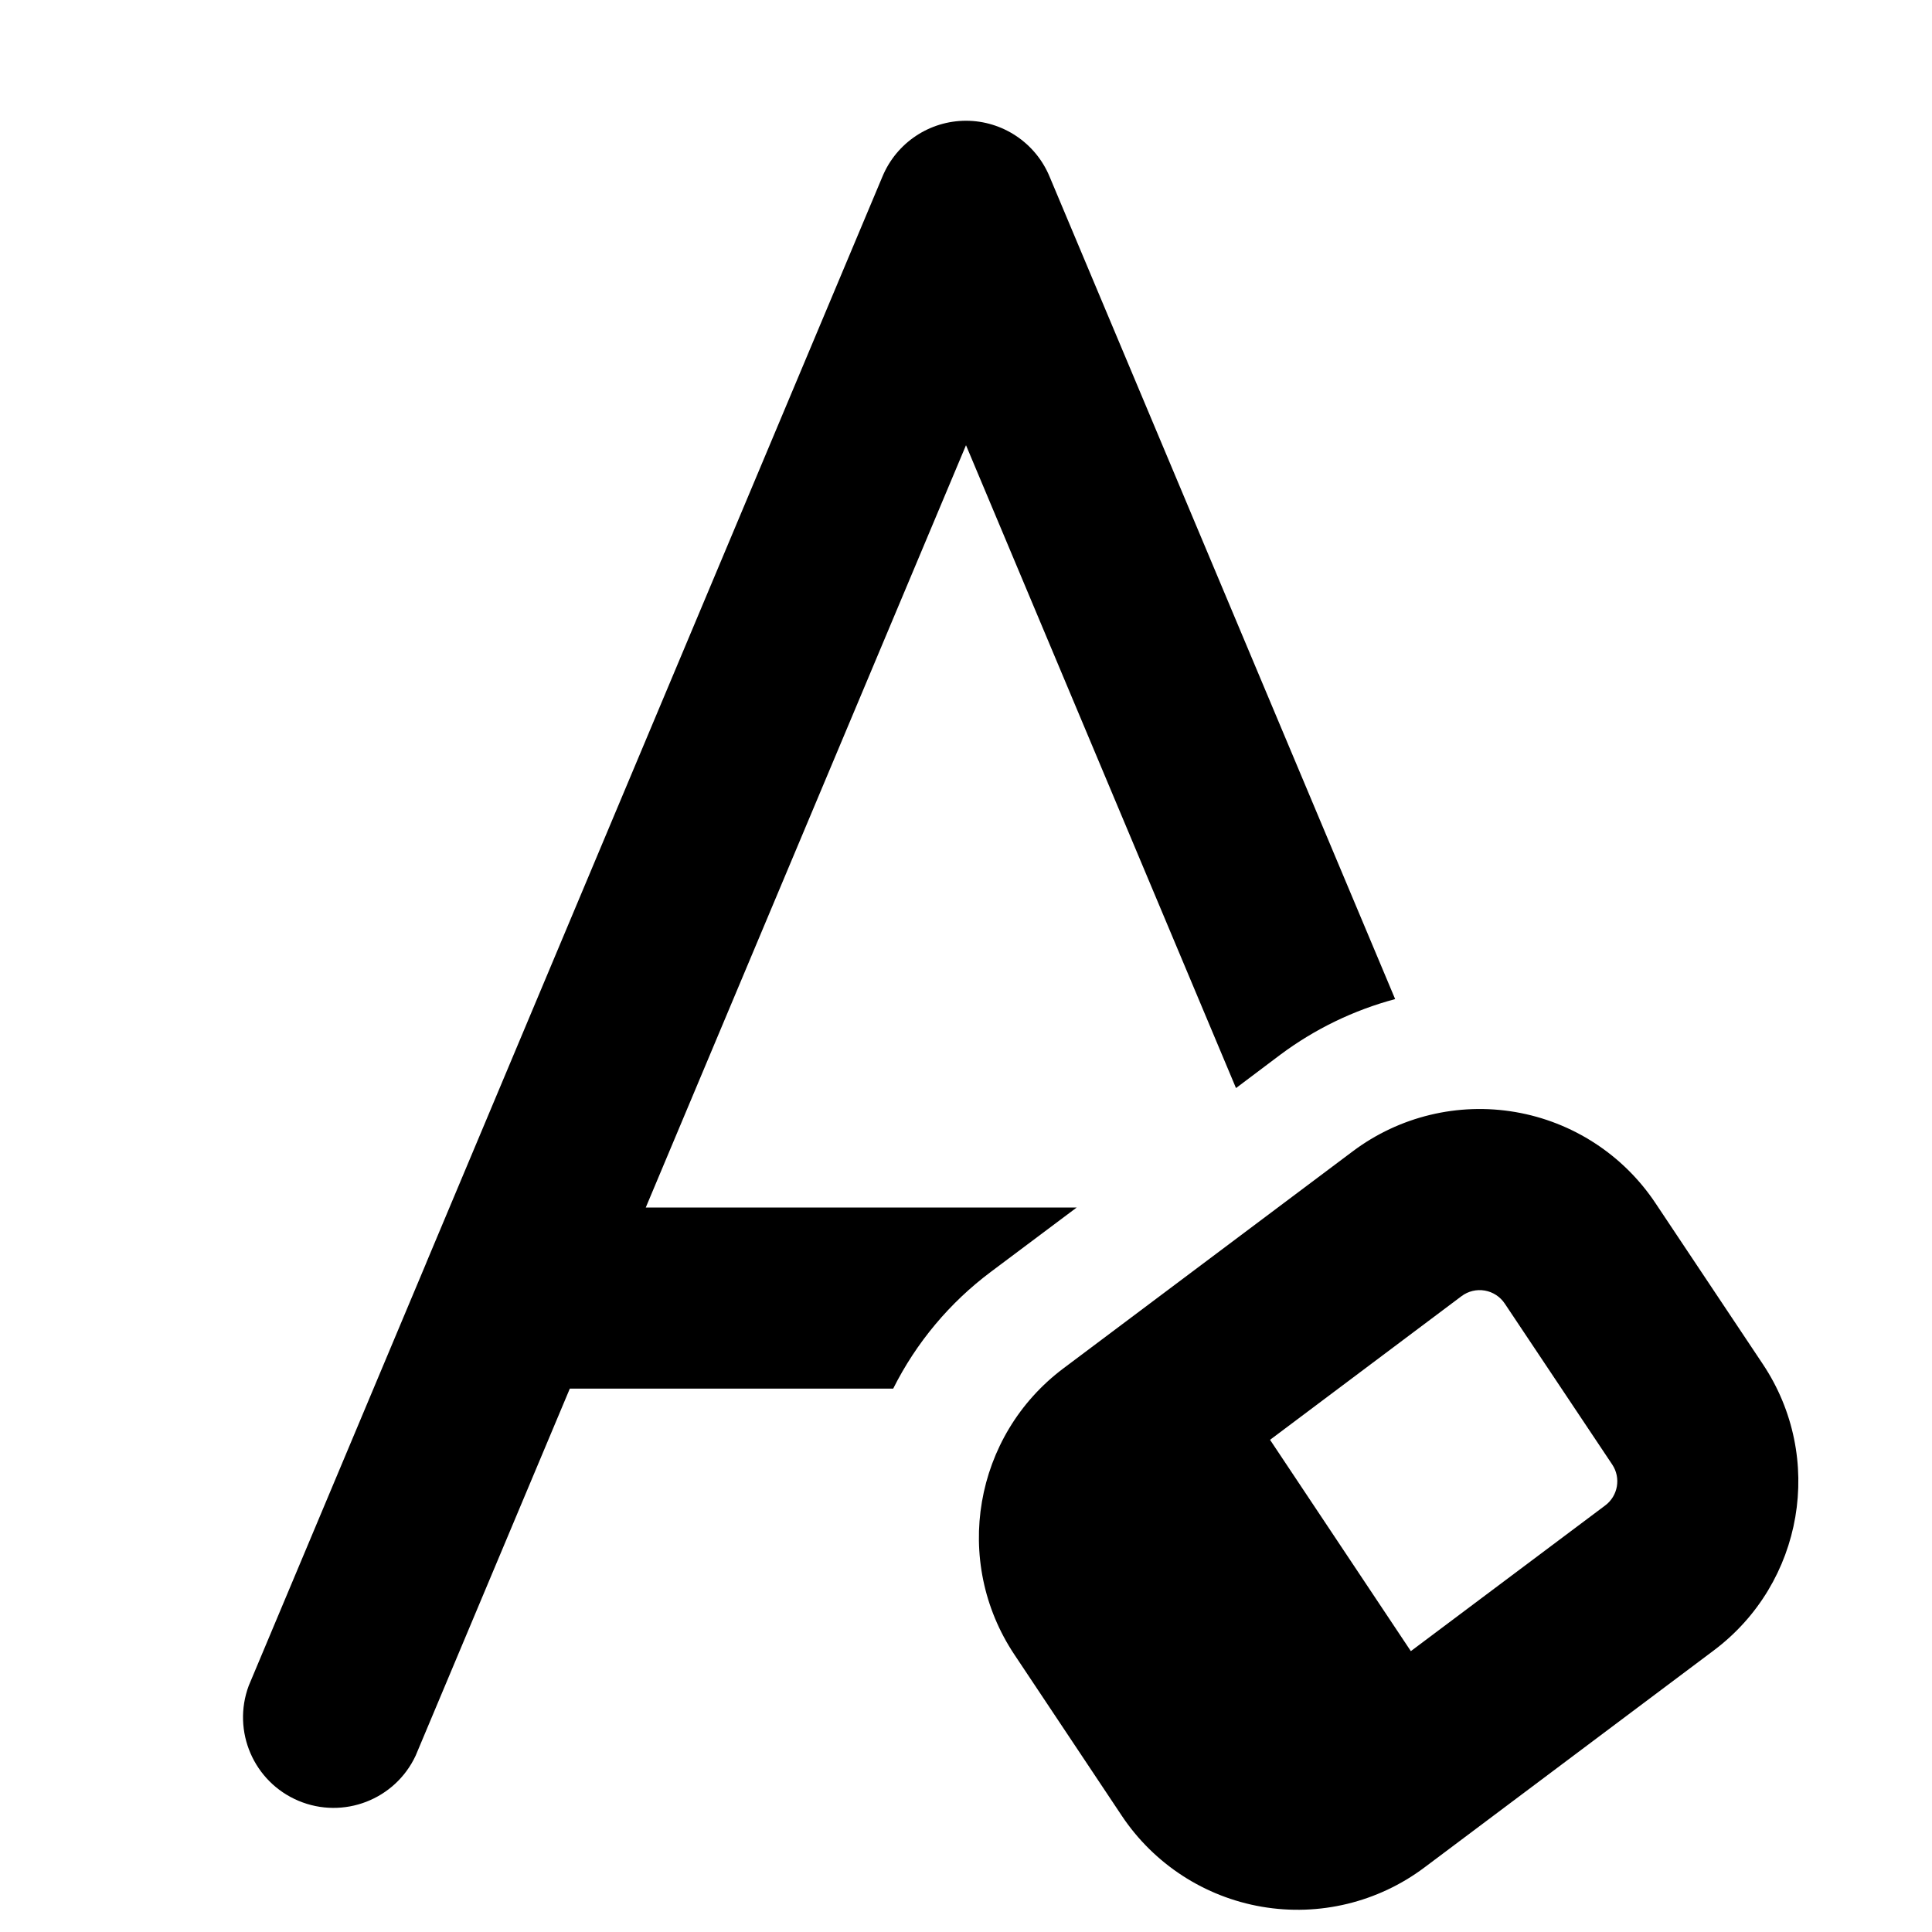
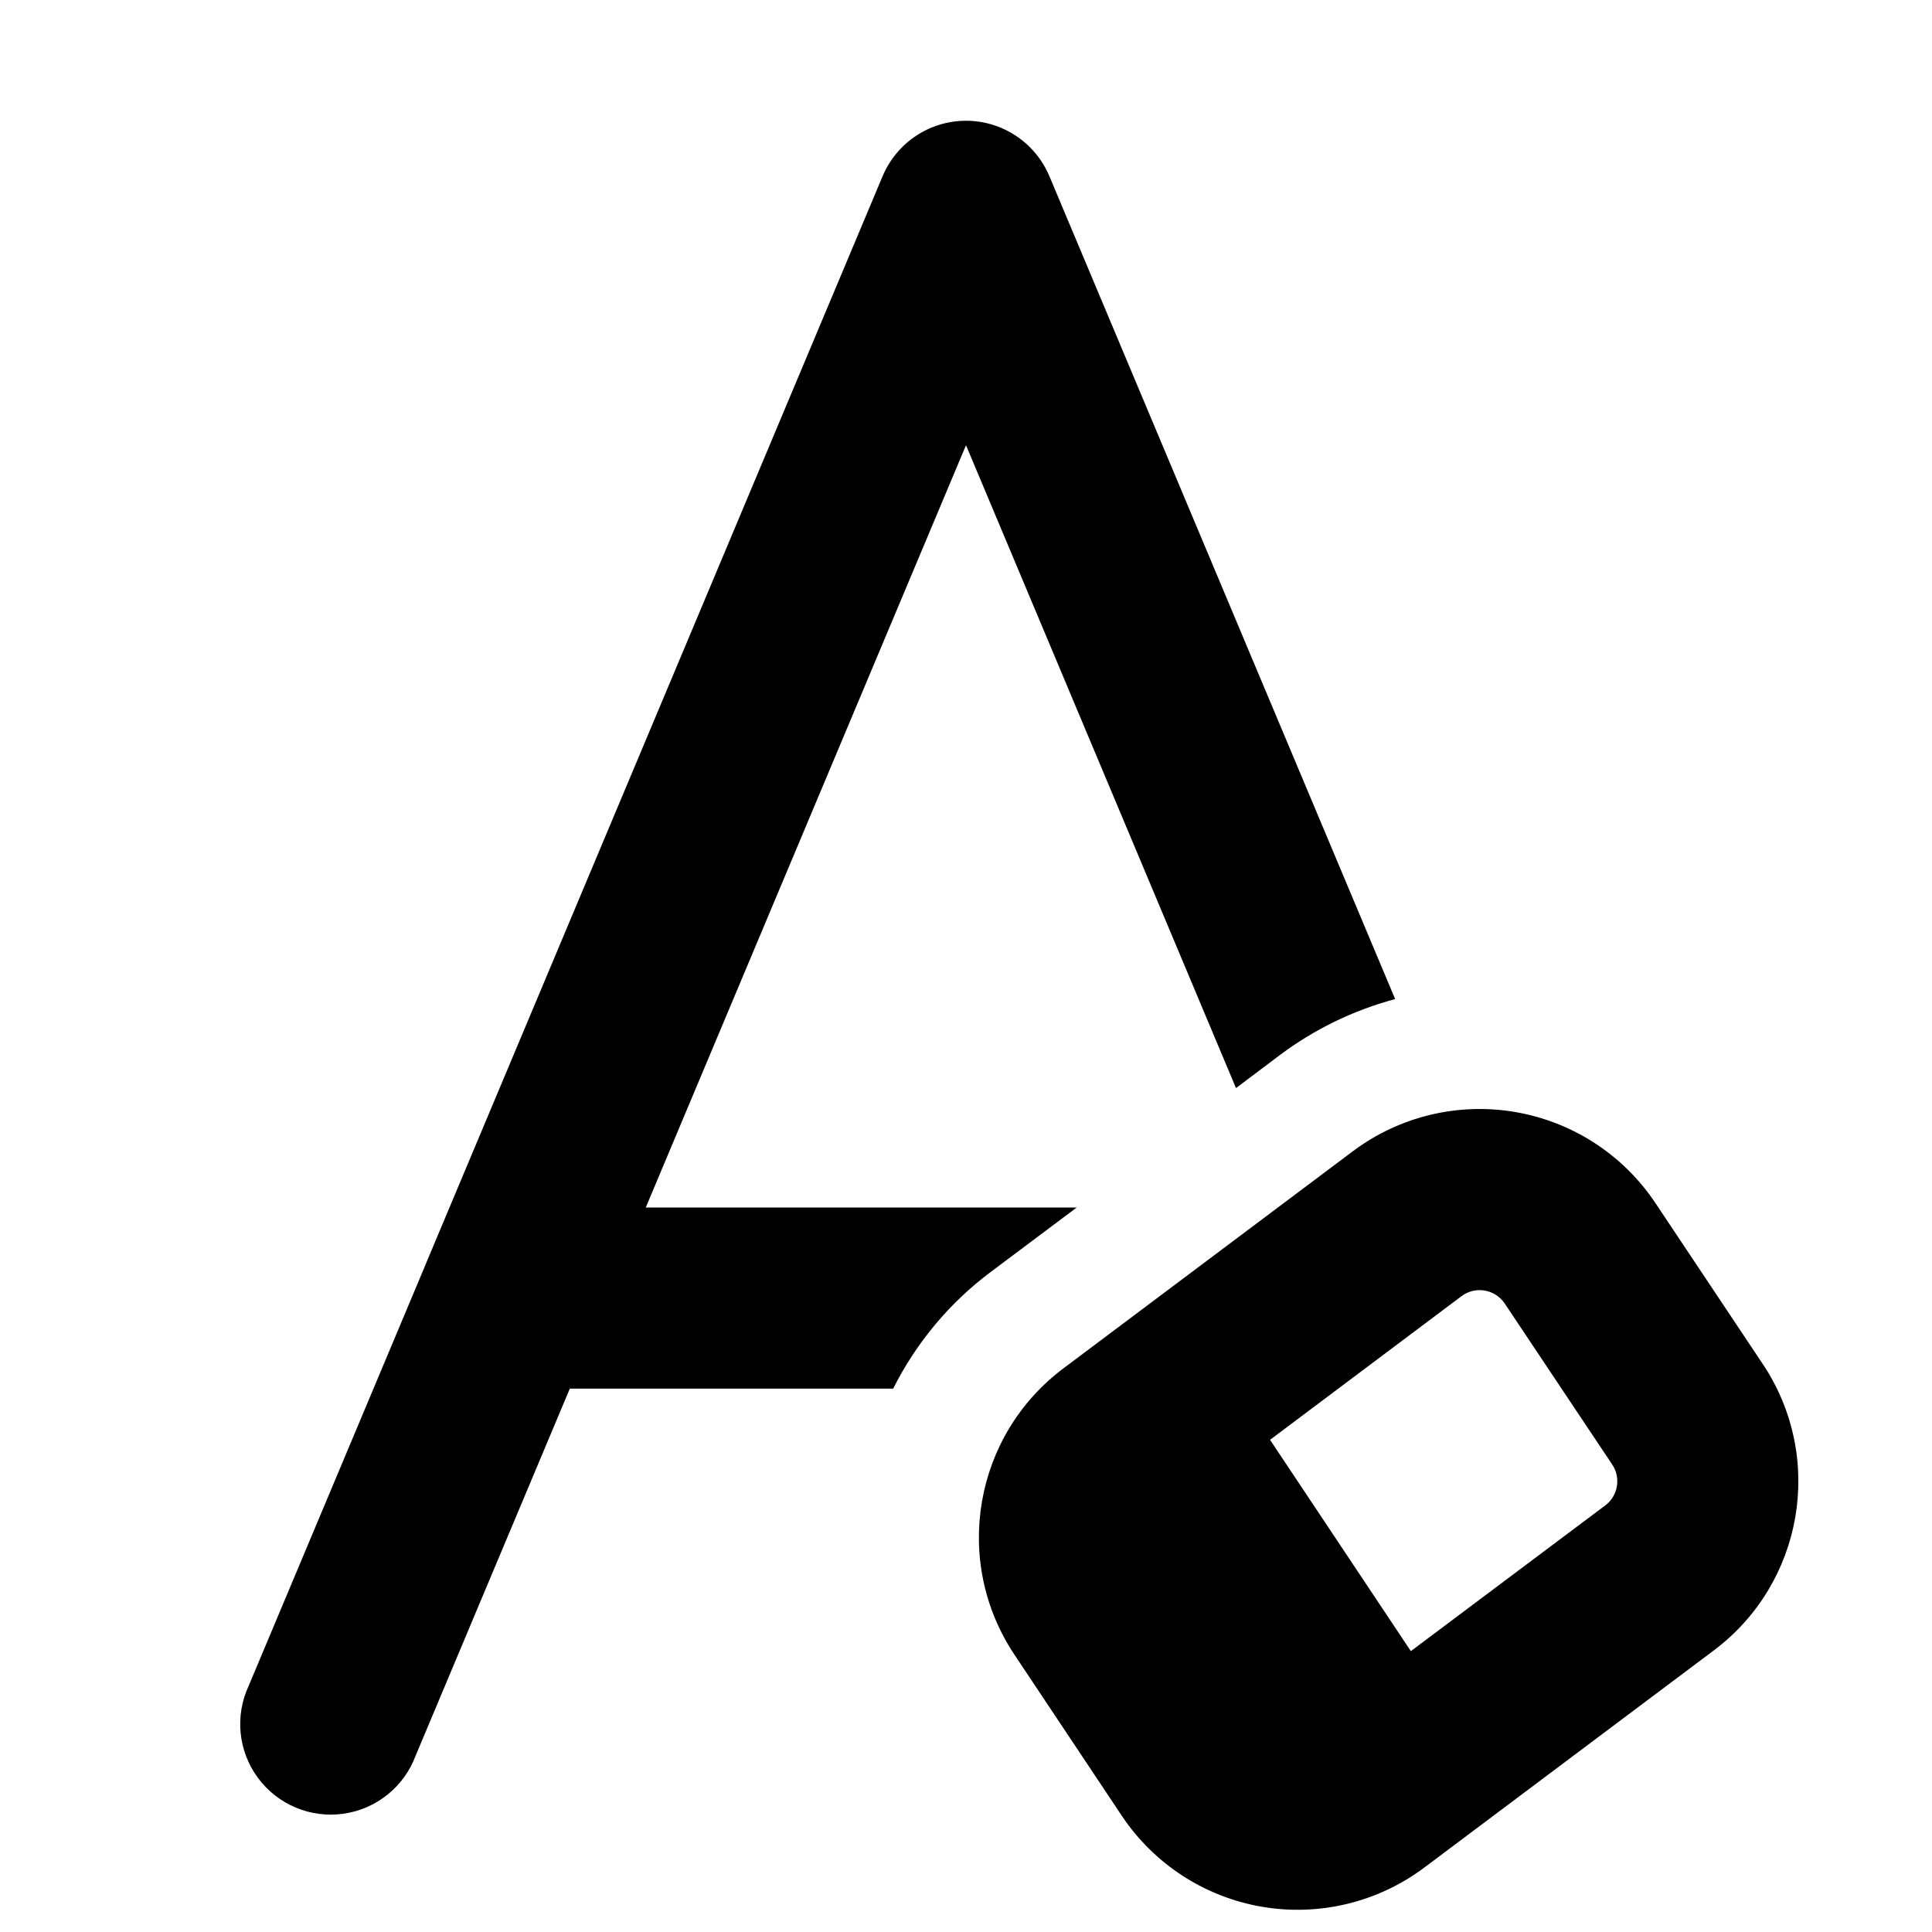
<svg xmlns="http://www.w3.org/2000/svg" fill="currentColor" class="ai" viewBox="0 0 16 16">
-   <path d="M8 1a.75.75 0 0 1 .691.46l2.863 6.814a2.8 2.8 0 0 0-.95.46l-.368.277L8 3.687 5.348 10h3.569l-.71.532a2.74 2.74 0 0 0-.81.968H4.719l-1.277 3.04a.75.75 0 0 1-1.382-.58l1.463-3.484.013-.032L7.309 1.46A.75.75 0 0 1 8 1m5.71 8.964a1.75 1.75 0 0 0-2.506-.43l-2.397 1.798a1.75 1.75 0 0 0-.406 2.371l.889 1.334a1.75 1.75 0 0 0 2.506.429l2.397-1.798a1.75 1.75 0 0 0 .406-2.371zm-1.606.77a.25.25 0 0 1 .358.062l.89 1.333a.25.25 0 0 1-.059.339l-1.609 1.206-1.166-1.75z" />
+   <path d="M8 1a.75.75 0 0 1 .691.46l2.863 6.814a2.8 2.8 0 0 0-.95.46l-.368.277L8 3.687 5.348 10h3.569l-.71.532a2.74 2.74 0 0 0-.81.968H4.719l-1.277 3.04a.75.75 0 1 1-1.382-.58l1.463-3.484.013-.032L7.309 1.46A.75.75 0 0 1 8 1m5.71 8.964a1.75 1.75 0 0 0-2.506-.43l-2.397 1.798a1.75 1.75 0 0 0-.406 2.371l.889 1.334a1.75 1.75 0 0 0 2.506.429l2.397-1.798a1.75 1.75 0 0 0 .406-2.371zm-1.606.77a.25.25 0 0 1 .358.062l.89 1.333a.25.25 0 0 1-.059.339l-1.609 1.206-1.166-1.75z" />
</svg>
